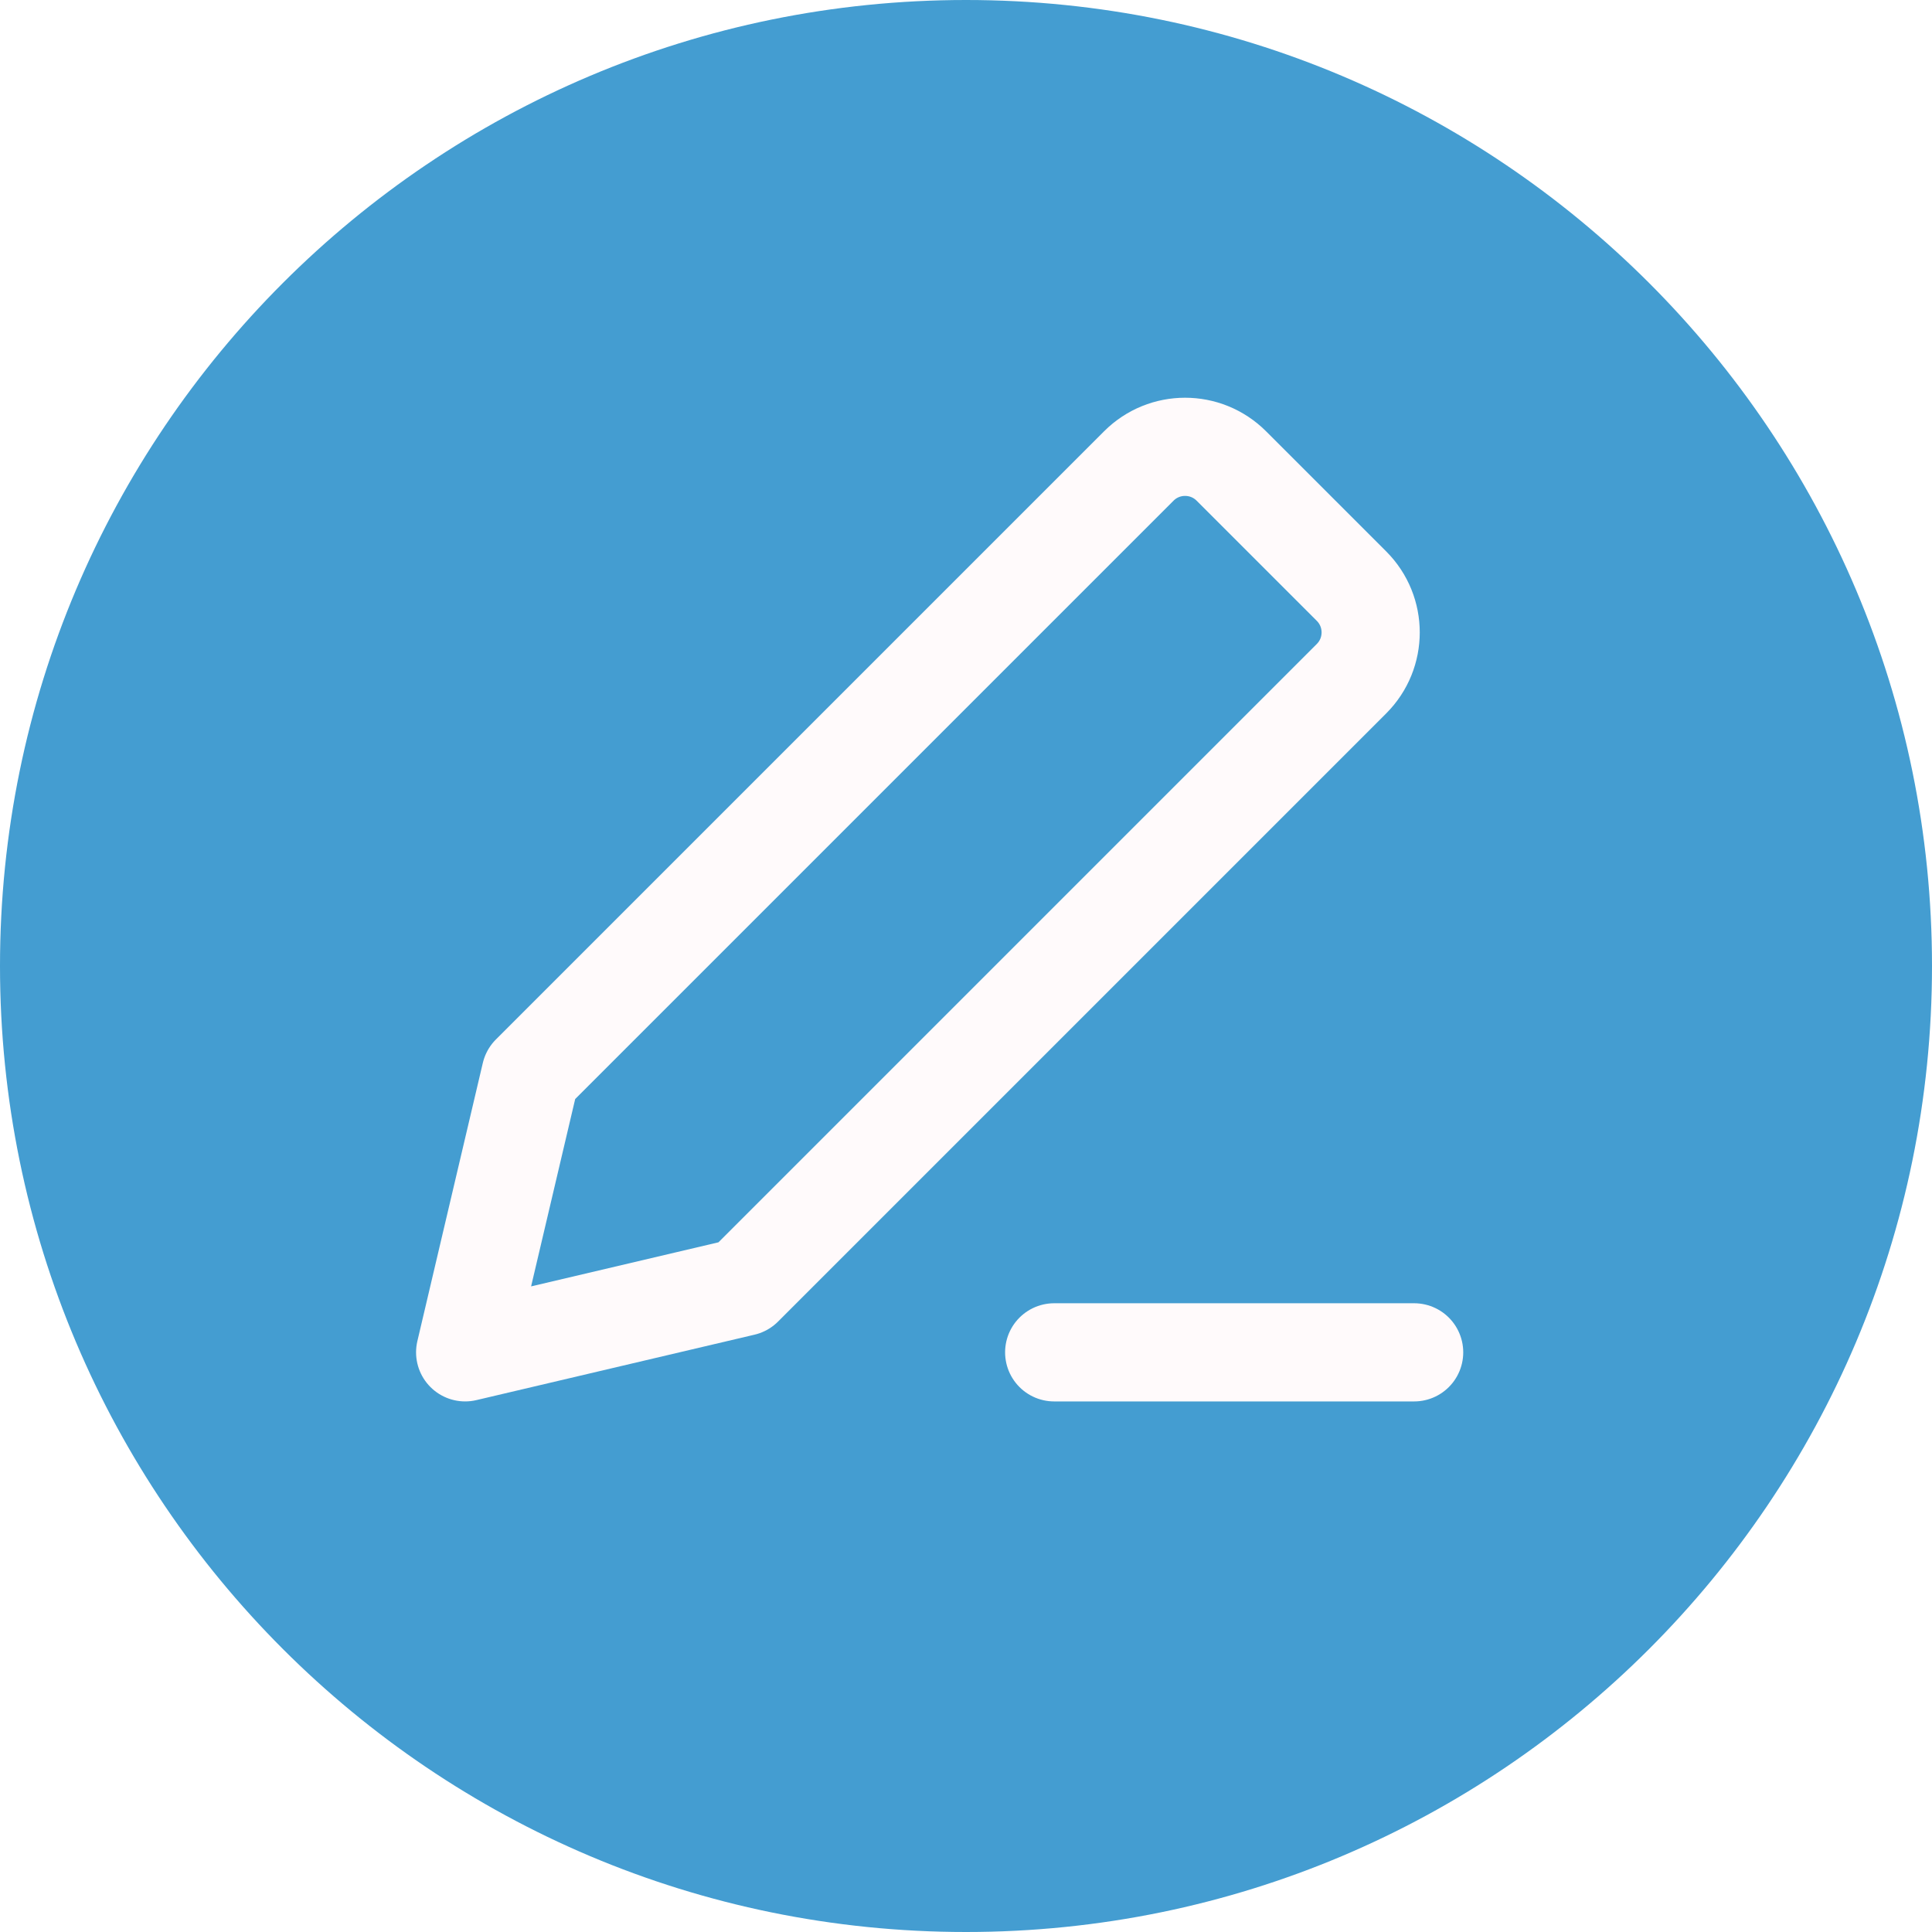
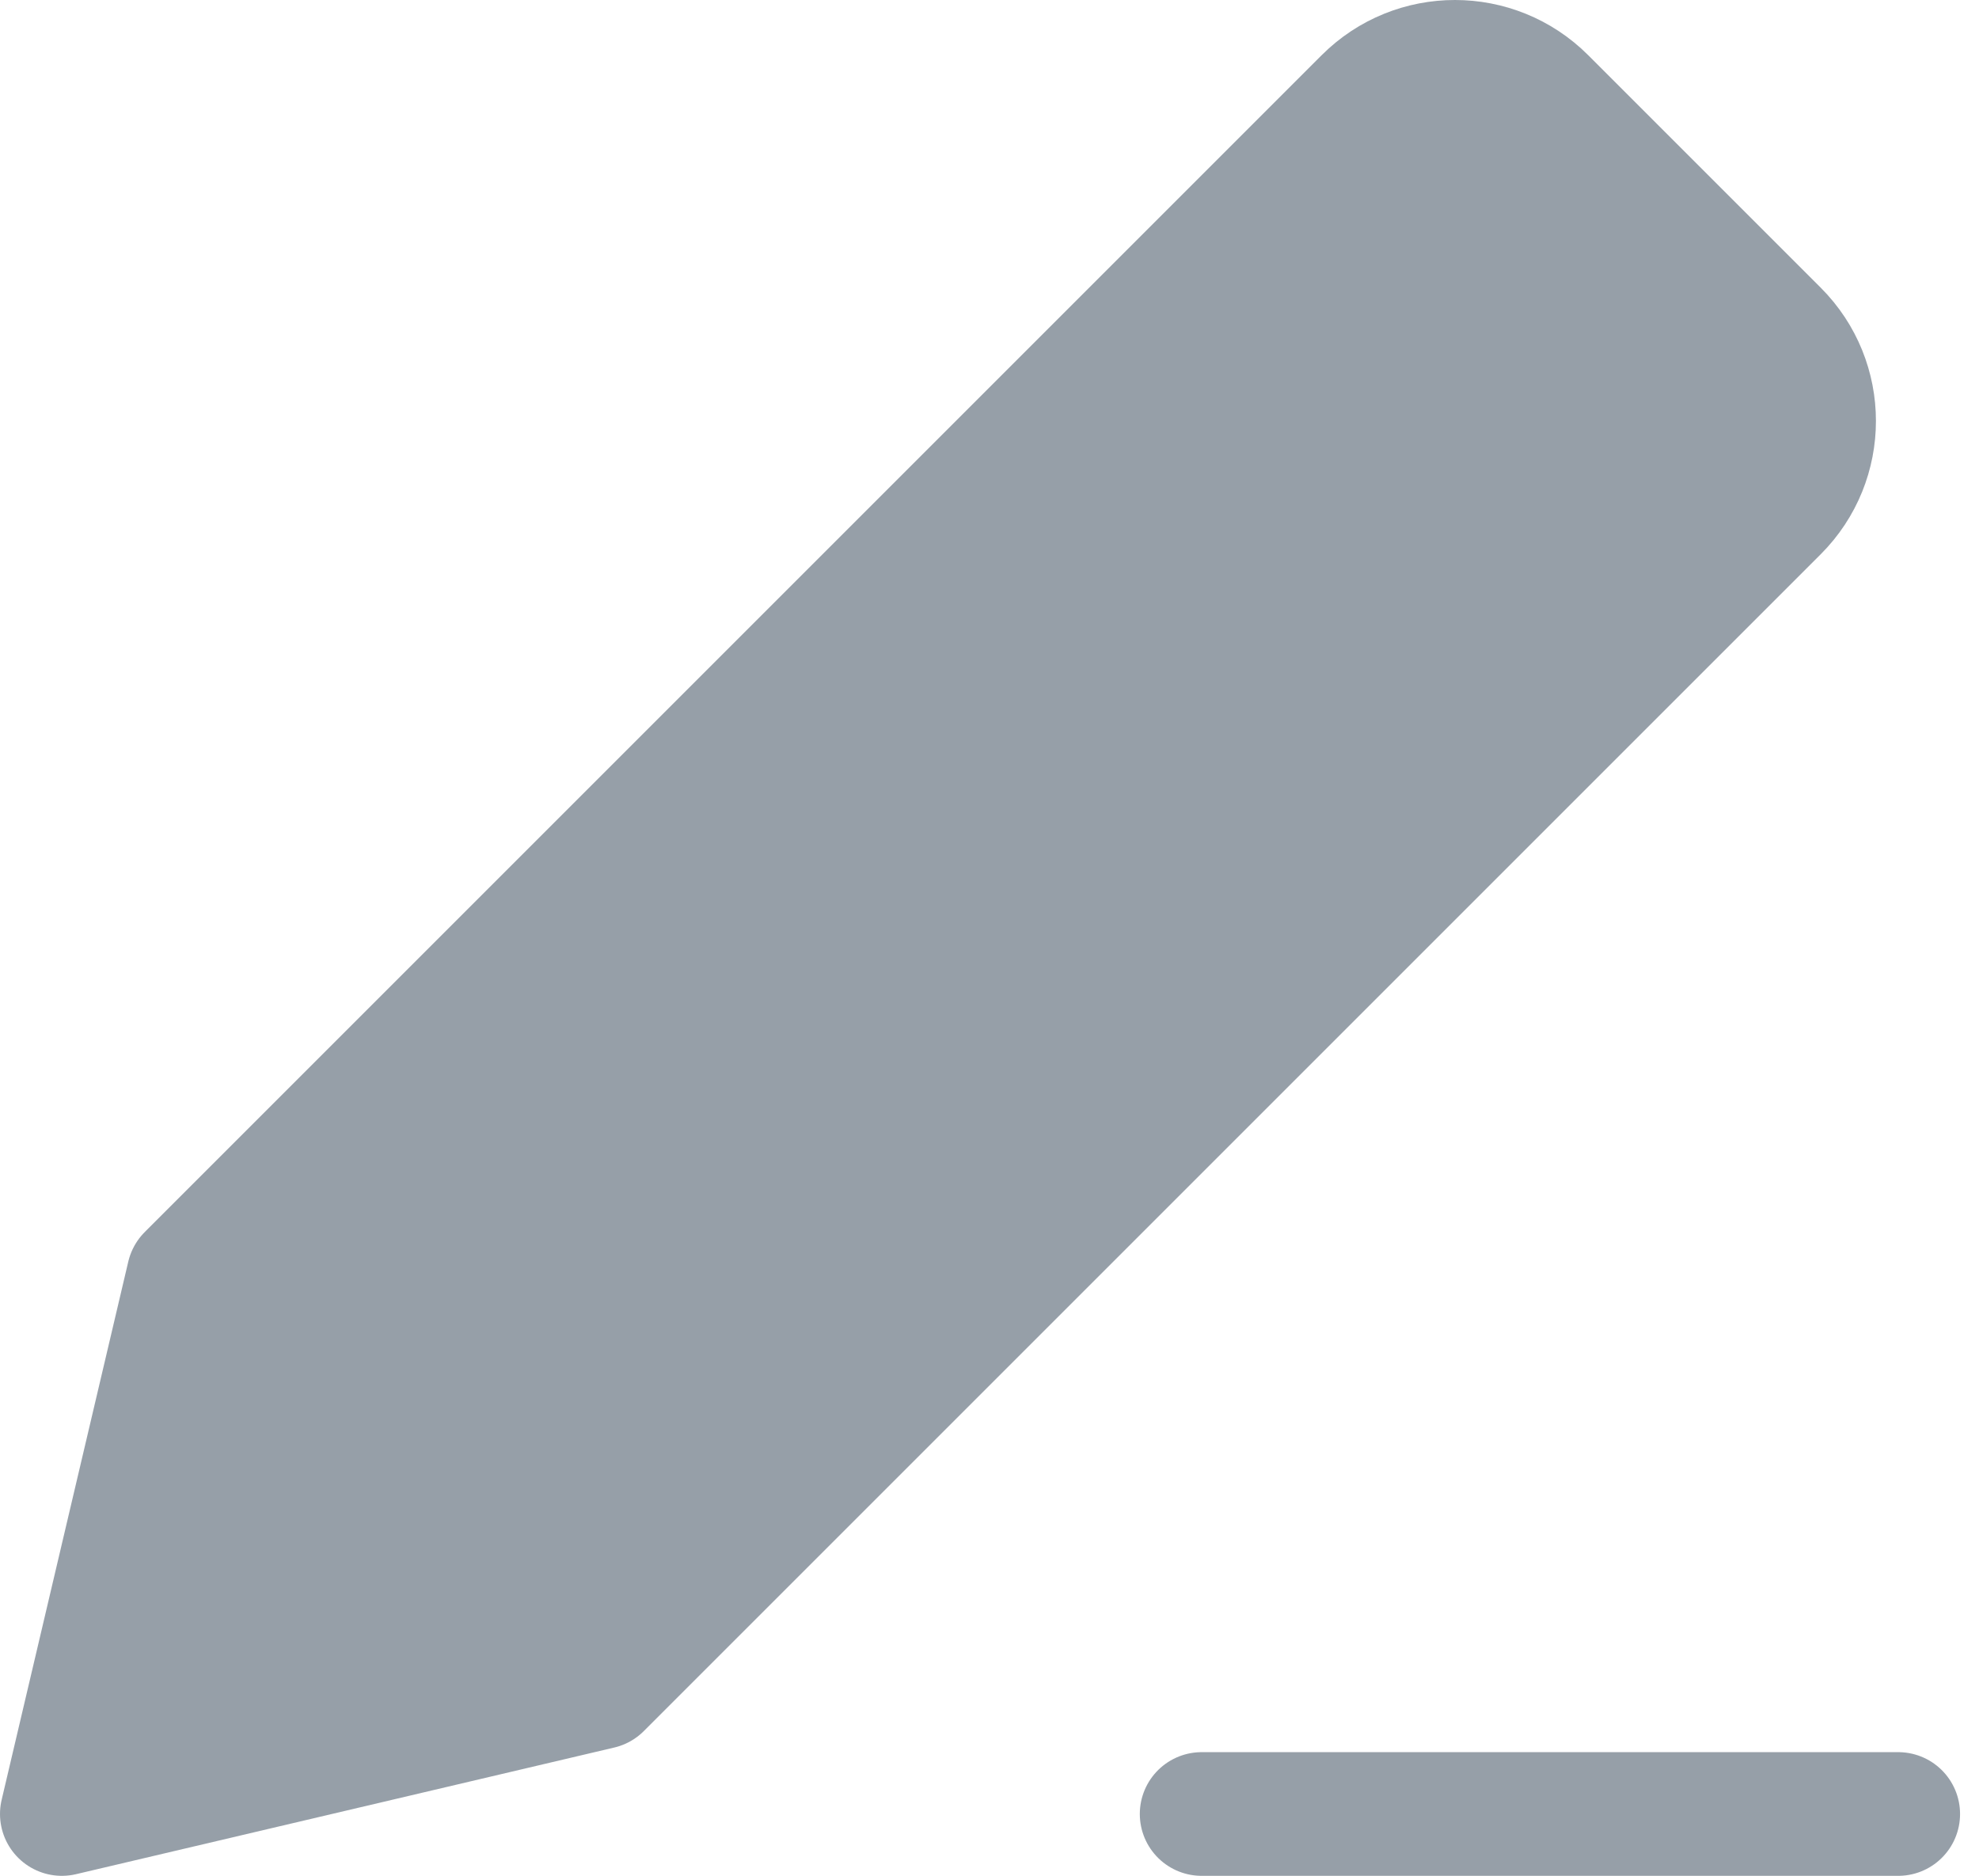
- <svg xmlns="http://www.w3.org/2000/svg" width="194" height="194" viewBox="0 0 194 194" fill="none">
-   <rect width="194" height="194" rx="97" fill="#449DD1" />
-   <path d="M142 135.794H105.855M46.708 135.793L74.639 129.222L135.71 68.15C138.276 65.584 138.276 61.423 135.71 58.856L123.645 46.792C121.079 44.225 116.918 44.225 114.352 46.792L53.28 107.863L46.708 135.793Z" stroke="#FFFAFB" stroke-width="9.858" stroke-linecap="round" stroke-linejoin="round" />
+ <svg xmlns="http://www.w3.org/2000/svg" width="96" height="91" viewBox="0 0 96 91" fill="none">
+   <g opacity="0.5">
+     <path d="M3 88L29.11 81.856L86.201 24.766C88.6 22.366 88.6 18.477 86.201 16.078L74.922 4.799C72.523 2.4 68.633 2.4 66.234 4.799L9.143 61.89L3 88Z" fill="#2E4052" />
+     <path d="M92.081 88H58.291Z" fill="#2E4052" />
+     <path d="M92.081 88H58.291M3 88L29.11 81.856L86.201 24.766C88.6 22.366 88.6 18.477 86.201 16.078L74.922 4.799C72.523 2.4 68.633 2.4 66.234 4.799L9.143 61.89L3 88Z" stroke="#2E4052" stroke-width="6" stroke-linecap="round" stroke-linejoin="round" />
+   </g>
</svg>
